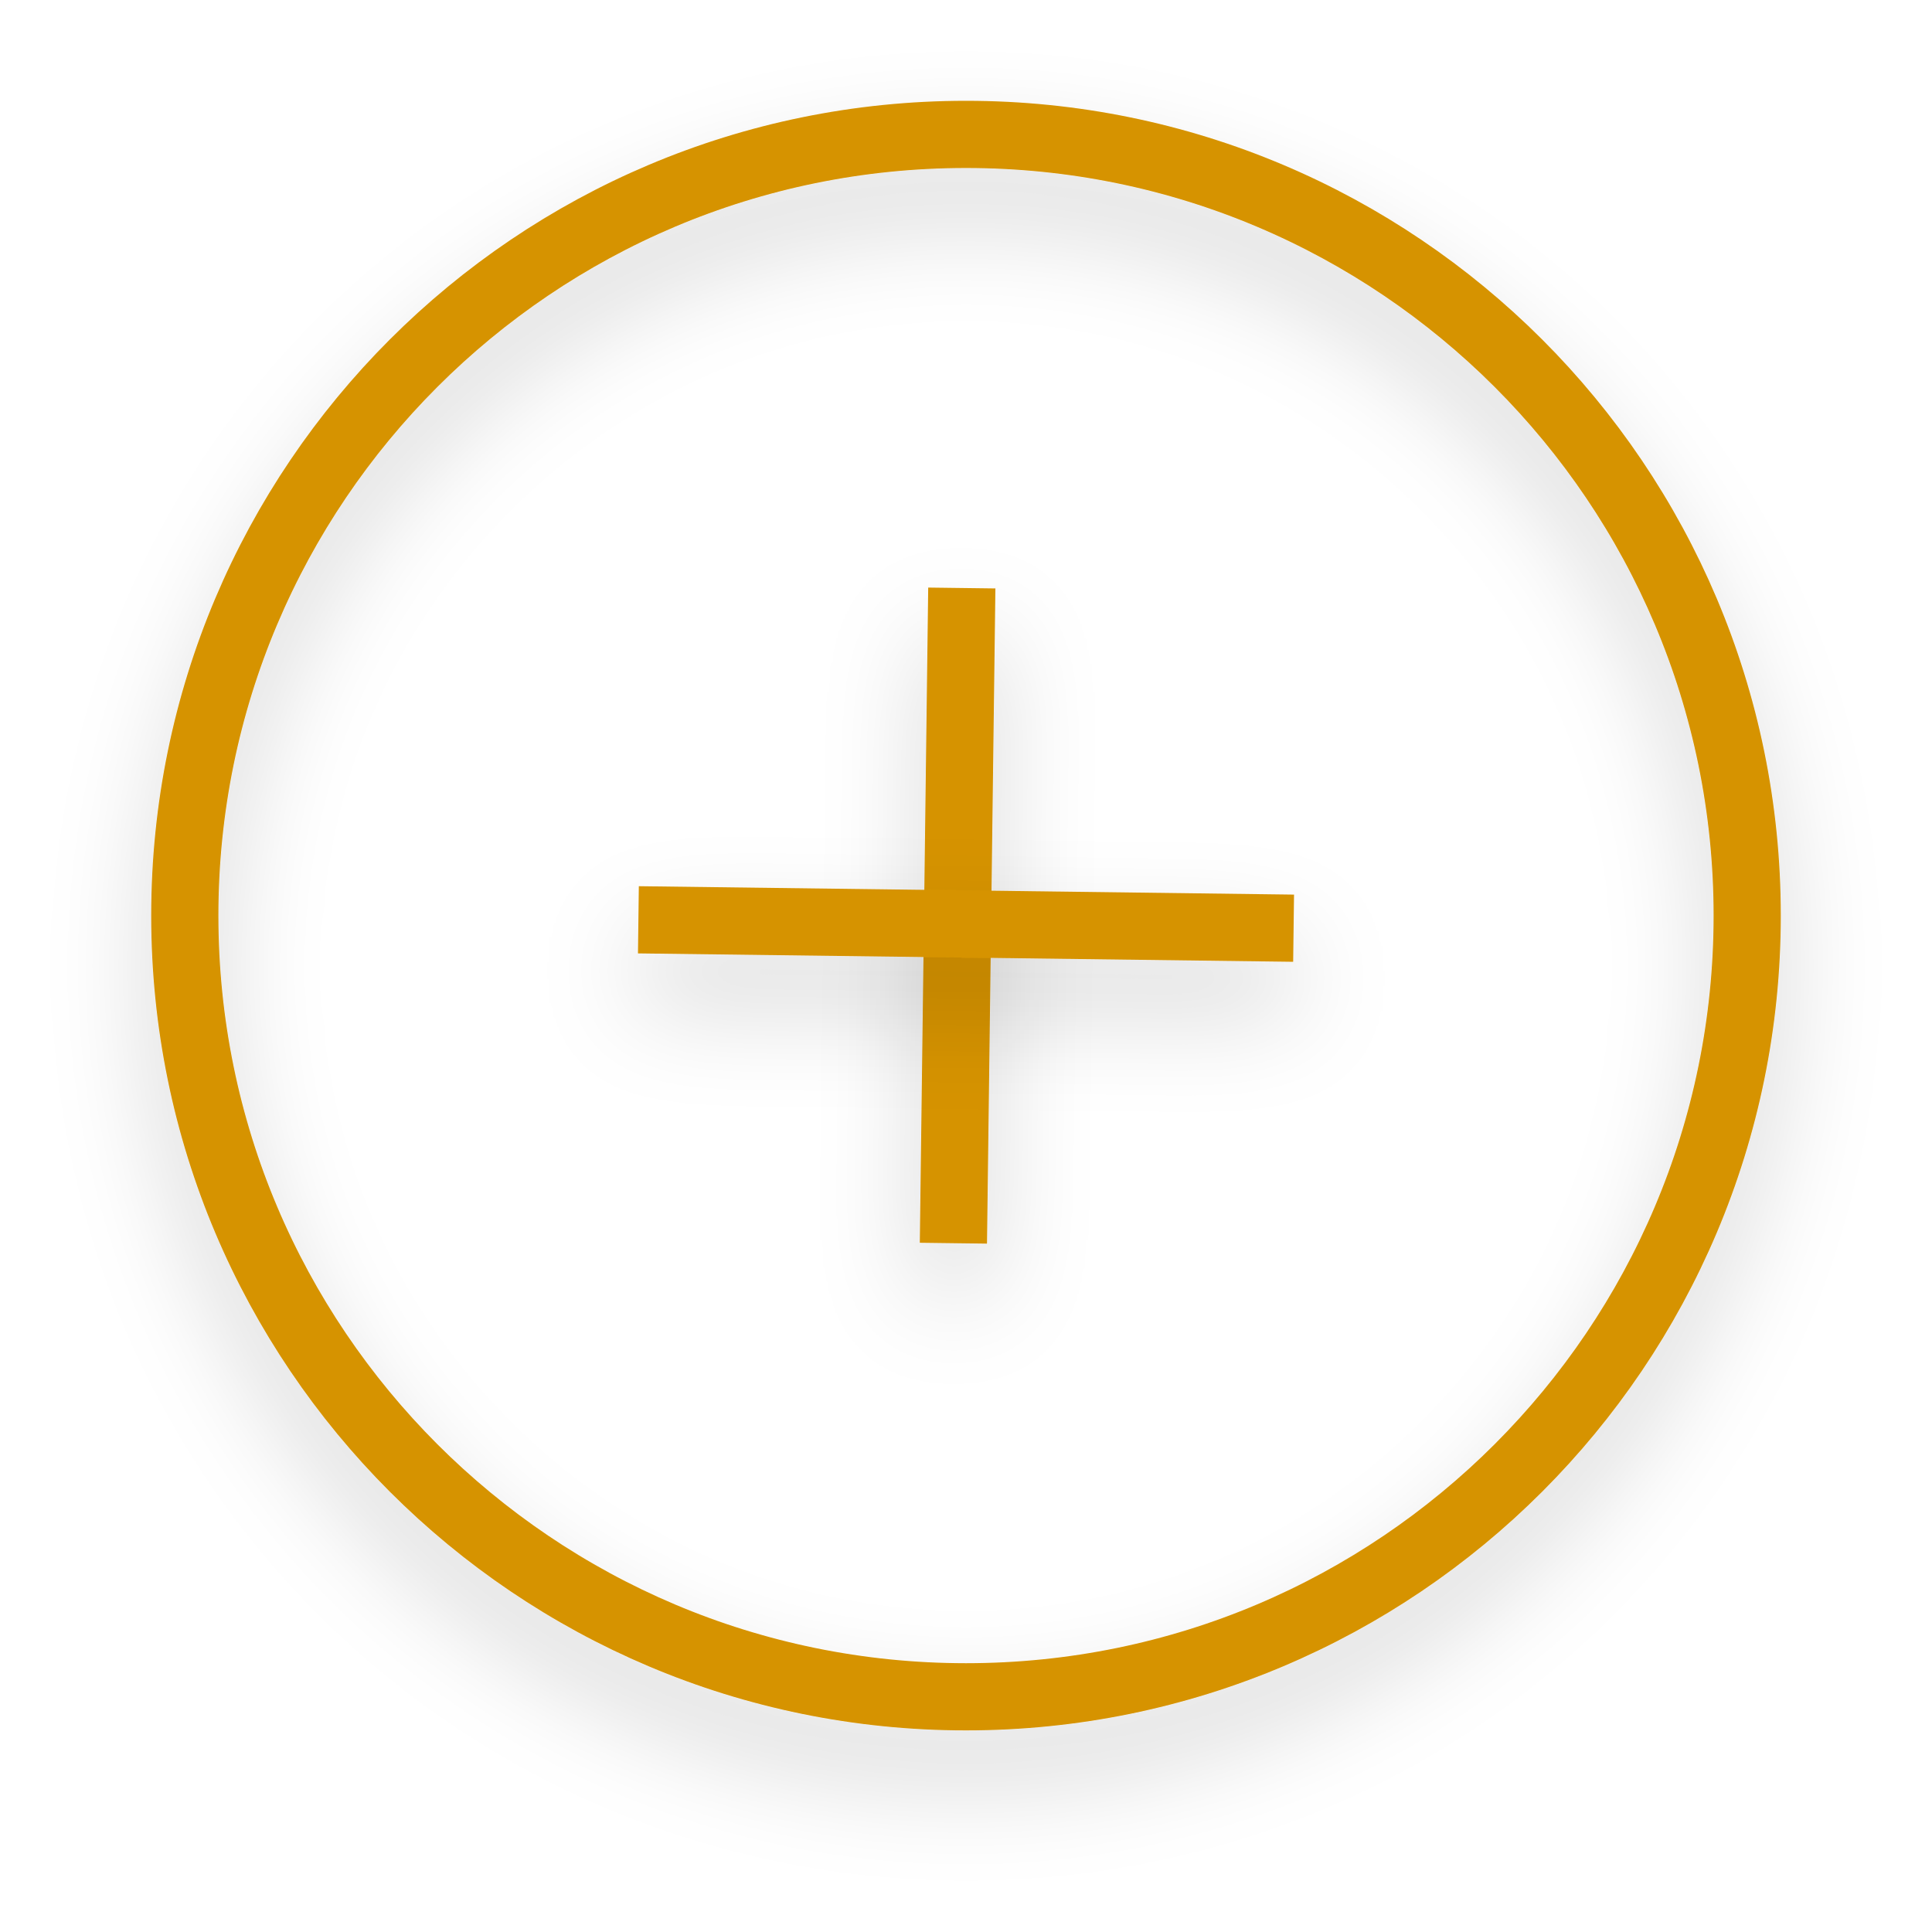
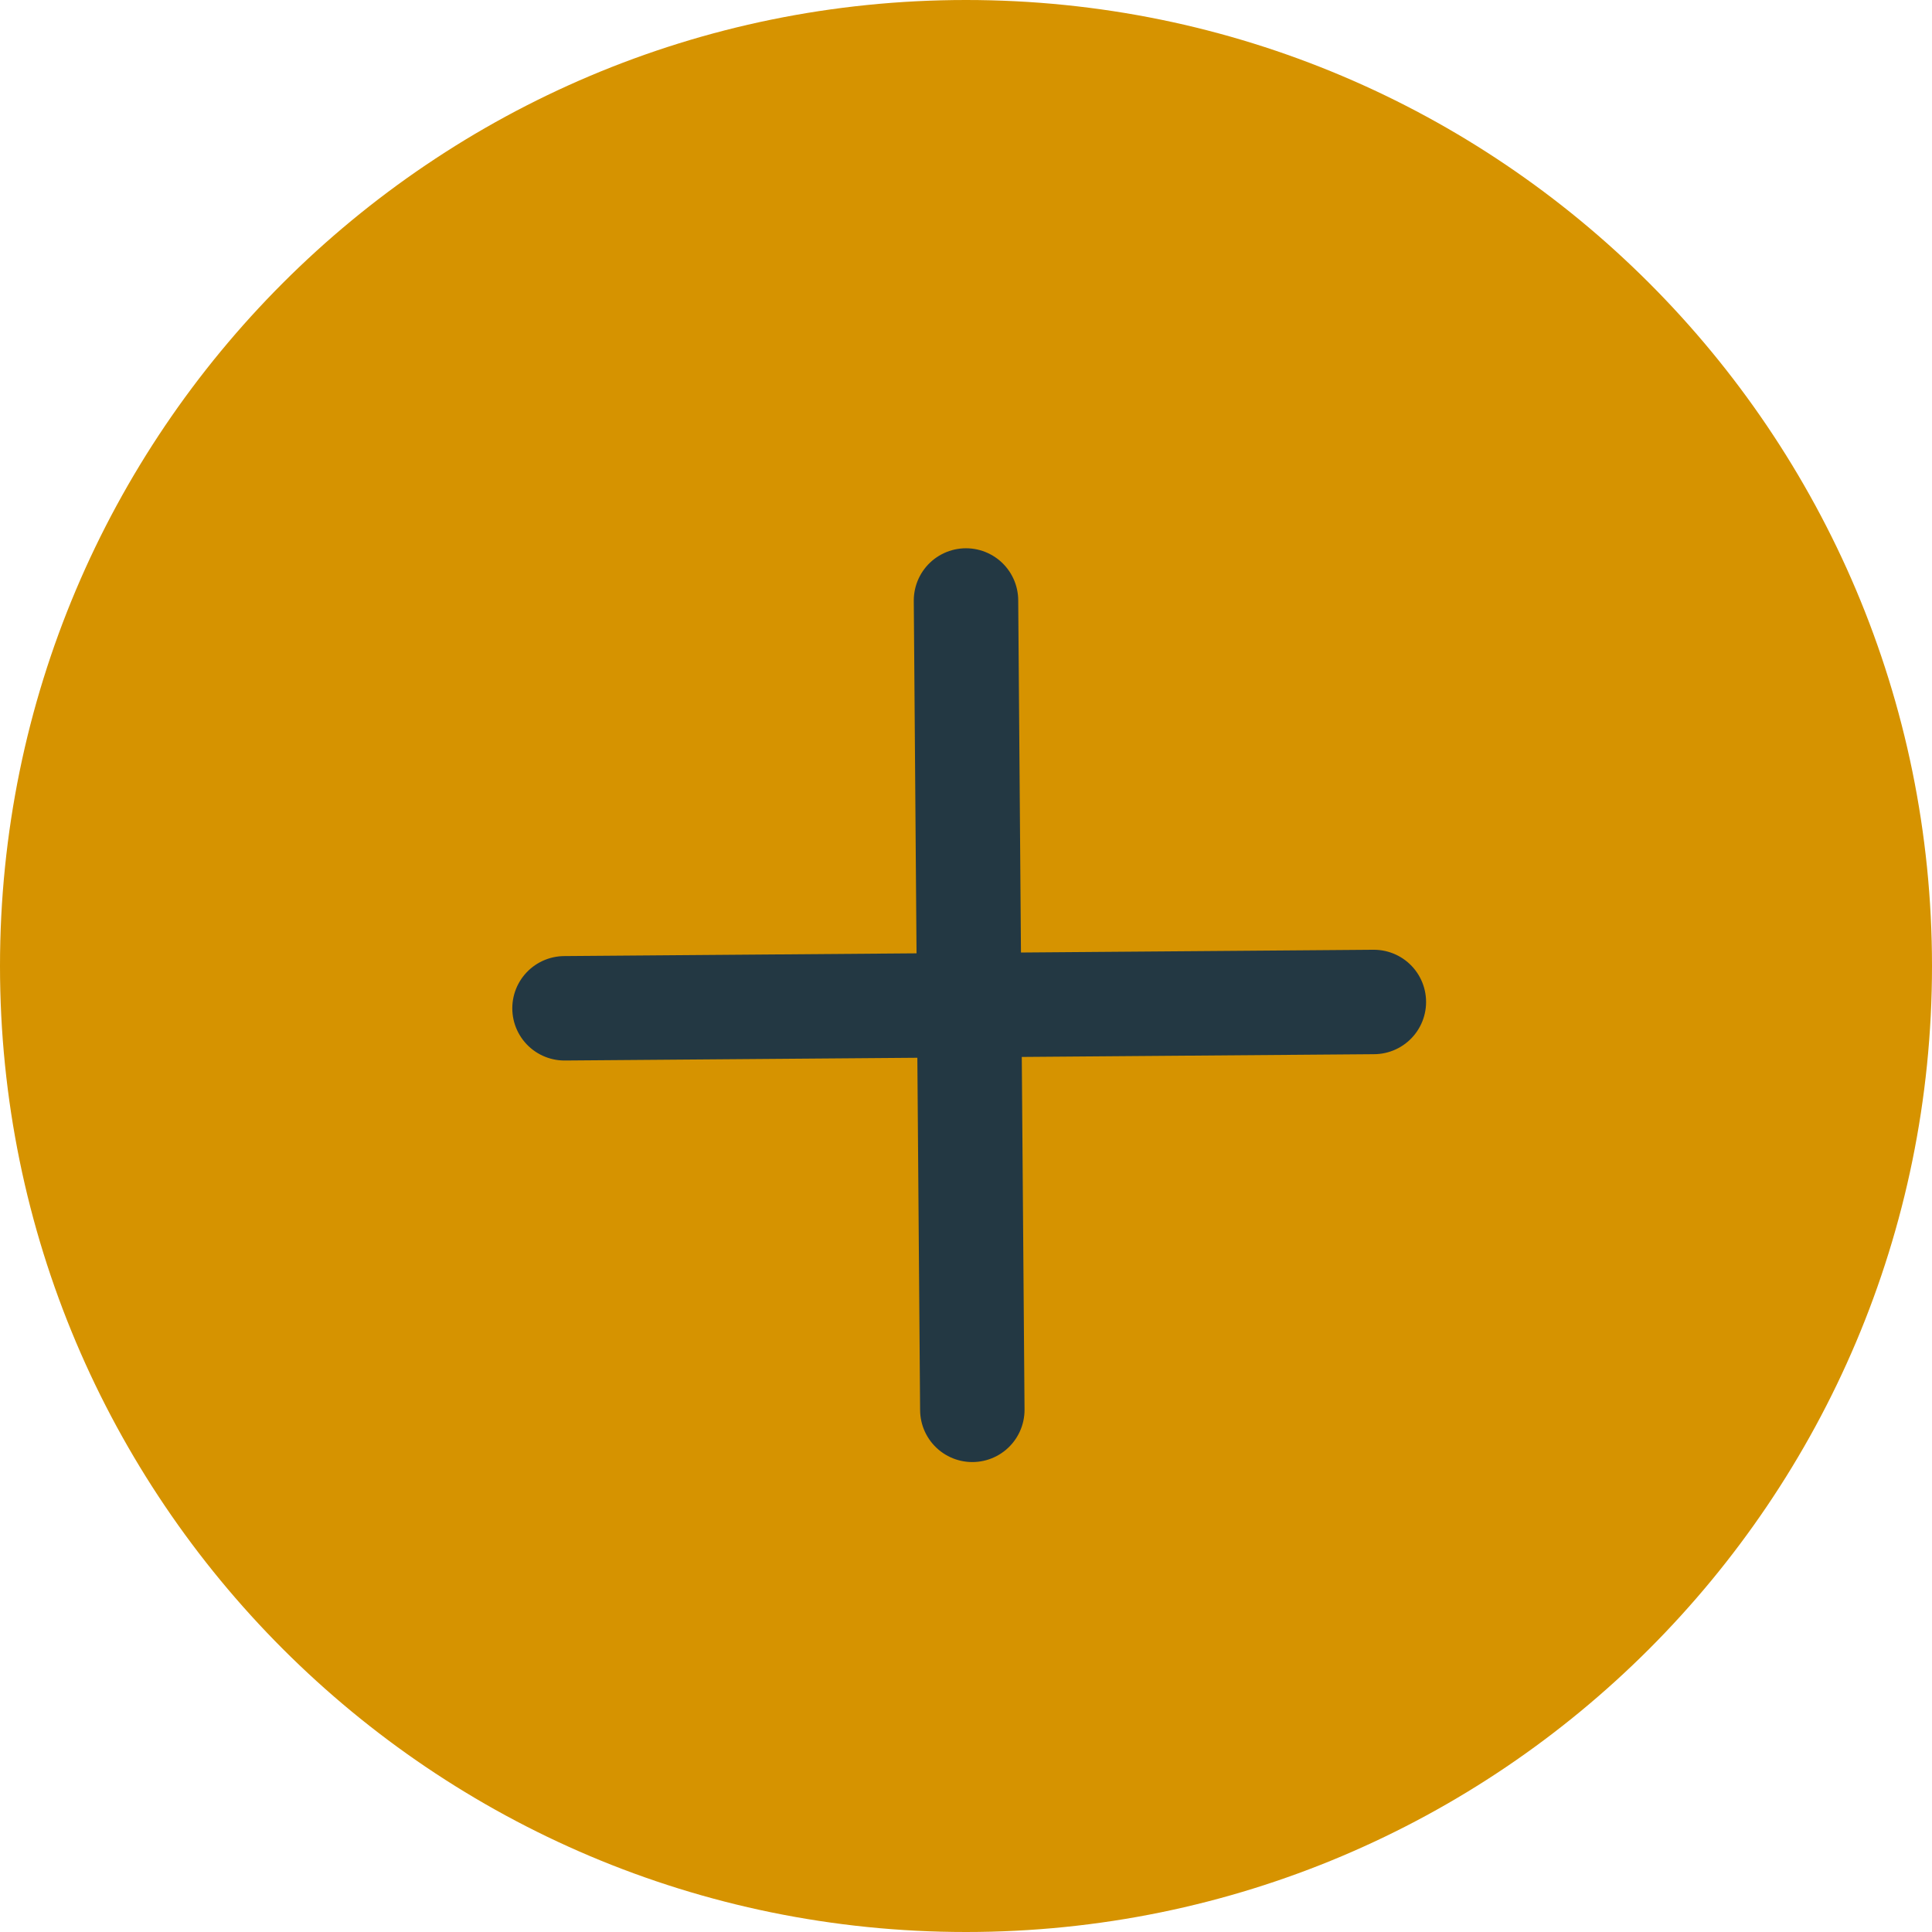
- <svg xmlns="http://www.w3.org/2000/svg" width="115" height="115" viewBox="0 0 115 115">
-   <defs>
-     <filter id="Ellipse_6" x="0" y="0" width="115" height="115" filterUnits="userSpaceOnUse">
-       <feOffset dy="3" input="SourceAlpha" />
-       <feGaussianBlur stdDeviation="3" result="blur" />
-       <feFlood flood-opacity="0.161" />
-       <feComposite operator="in" in2="blur" />
-       <feComposite in="SourceGraphic" />
-     </filter>
-     <filter id="Line_1" x="45.75" y="28.974" width="22.5" height="57.051" filterUnits="userSpaceOnUse">
-       <feOffset dy="3" input="SourceAlpha" />
-       <feGaussianBlur stdDeviation="3" result="blur-2" />
-       <feFlood flood-opacity="0.161" />
-       <feComposite operator="in" in2="blur-2" />
-       <feComposite in="SourceGraphic" />
-     </filter>
-     <filter id="Line_2" x="28.974" y="46.75" width="57.051" height="22.5" filterUnits="userSpaceOnUse">
-       <feOffset dy="3" input="SourceAlpha" />
-       <feGaussianBlur stdDeviation="3" result="blur-3" />
-       <feFlood flood-opacity="0.161" />
-       <feComposite operator="in" in2="blur-3" />
-       <feComposite in="SourceGraphic" />
-     </filter>
-   </defs>
-   <g id="Plus" transform="translate(9 6)">
-     <g transform="matrix(1, 0, 0, 1, -9, -6)" filter="url(#Ellipse_6)">
-       <g id="Ellipse_6-2" data-name="Ellipse 6" transform="translate(9 6)" fill="none" stroke="#d69300" stroke-width="4">
-         <circle cx="48.5" cy="48.5" r="48.5" stroke="none" />
-         <circle cx="48.5" cy="48.5" r="46.5" fill="none" />
-       </g>
-     </g>
-     <g transform="matrix(1, 0, 0, 1, -9, -6)" filter="url(#Line_1)">
-       <line id="Line_1-2" data-name="Line 1" x1="0.5" y2="39" transform="translate(56.75 35)" fill="none" stroke="#d69300" stroke-width="4" />
-     </g>
-     <g transform="matrix(1, 0, 0, 1, -9, -6)" filter="url(#Line_2)">
-       <line id="Line_2-2" data-name="Line 2" x1="0.5" y2="39" transform="translate(77 54.75) rotate(90)" fill="none" stroke="#d69300" stroke-width="4" />
-     </g>
-   </g>
+ <svg xmlns="http://www.w3.org/2000/svg" id="arrow" width="37" height="37" viewBox="0 0 37 37">
+   <circle id="Ellipse_7" data-name="Ellipse 7" cx="18.5" cy="18.5" r="18.5" fill="#d69300" />
+   <line id="Line_4" data-name="Line 4" x1="0.121" y1="15.5" transform="translate(18.5 11.5)" fill="none" stroke="#233843" stroke-linecap="round" stroke-width="2" />
+   <line id="Line_4-2" data-name="Line 4" x1="0.121" y1="15.5" transform="translate(26.311 19.189) rotate(90)" fill="none" stroke="#233843" stroke-linecap="round" stroke-width="2" />
</svg>
